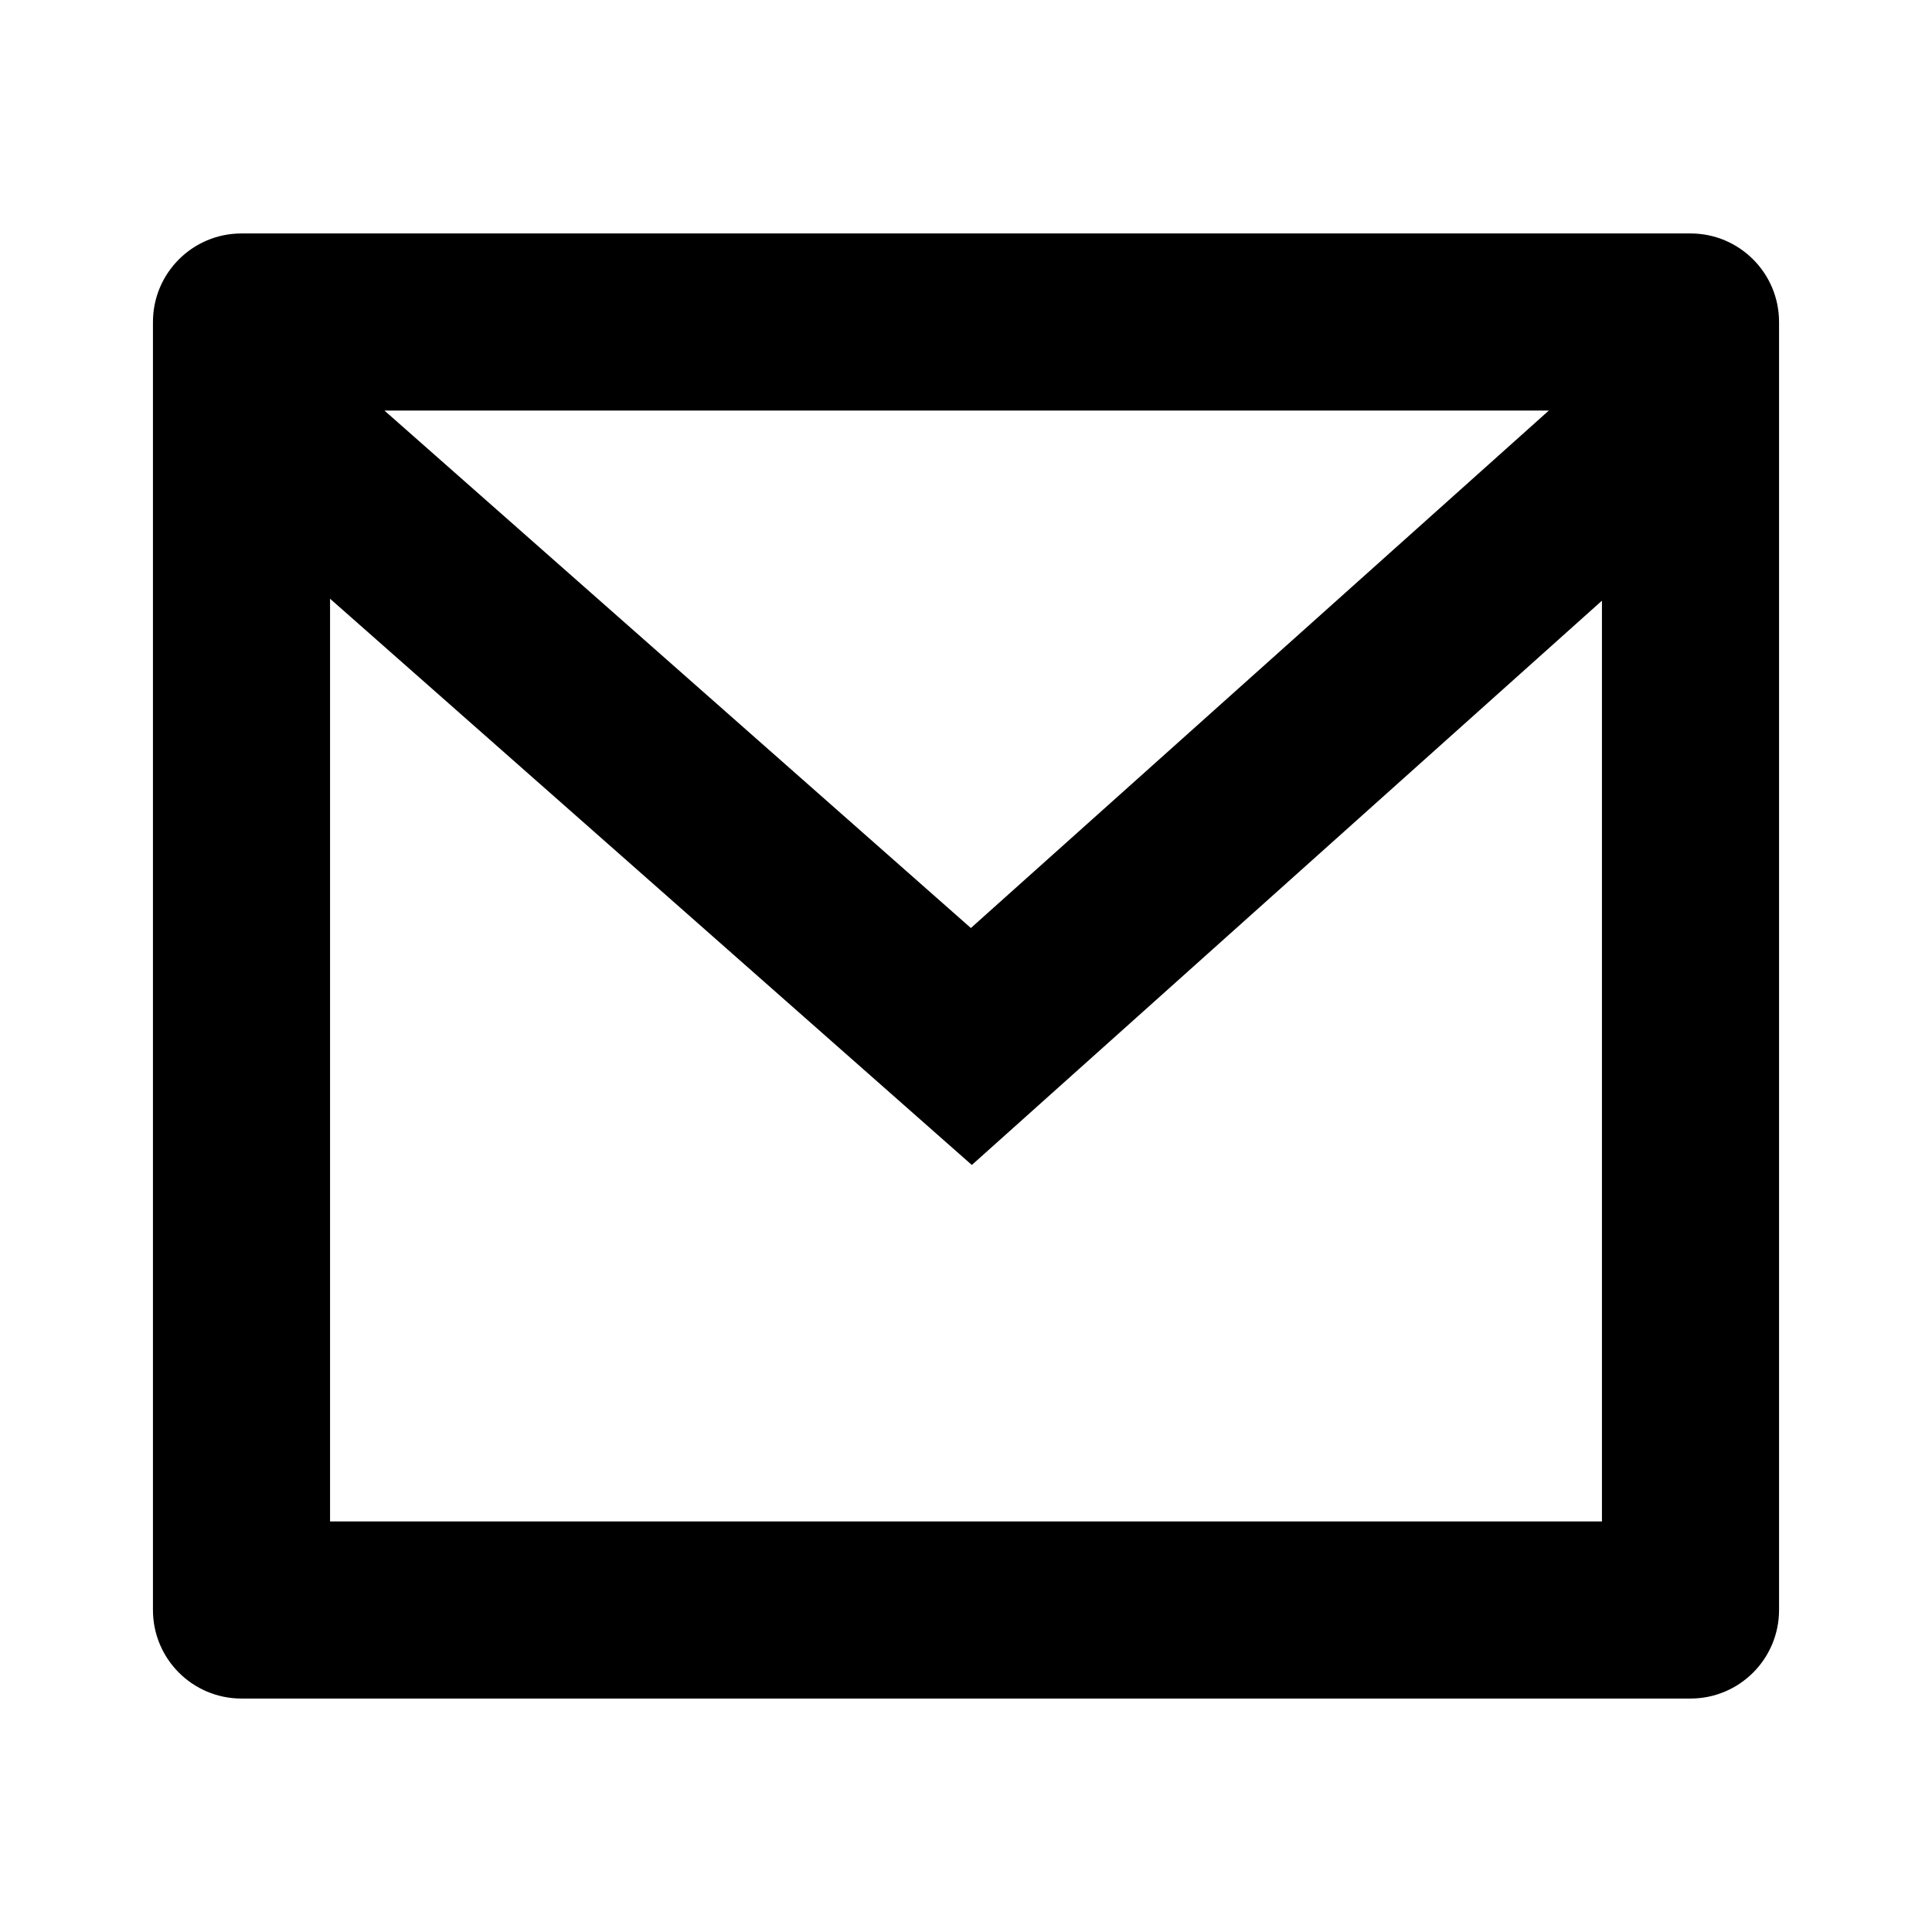
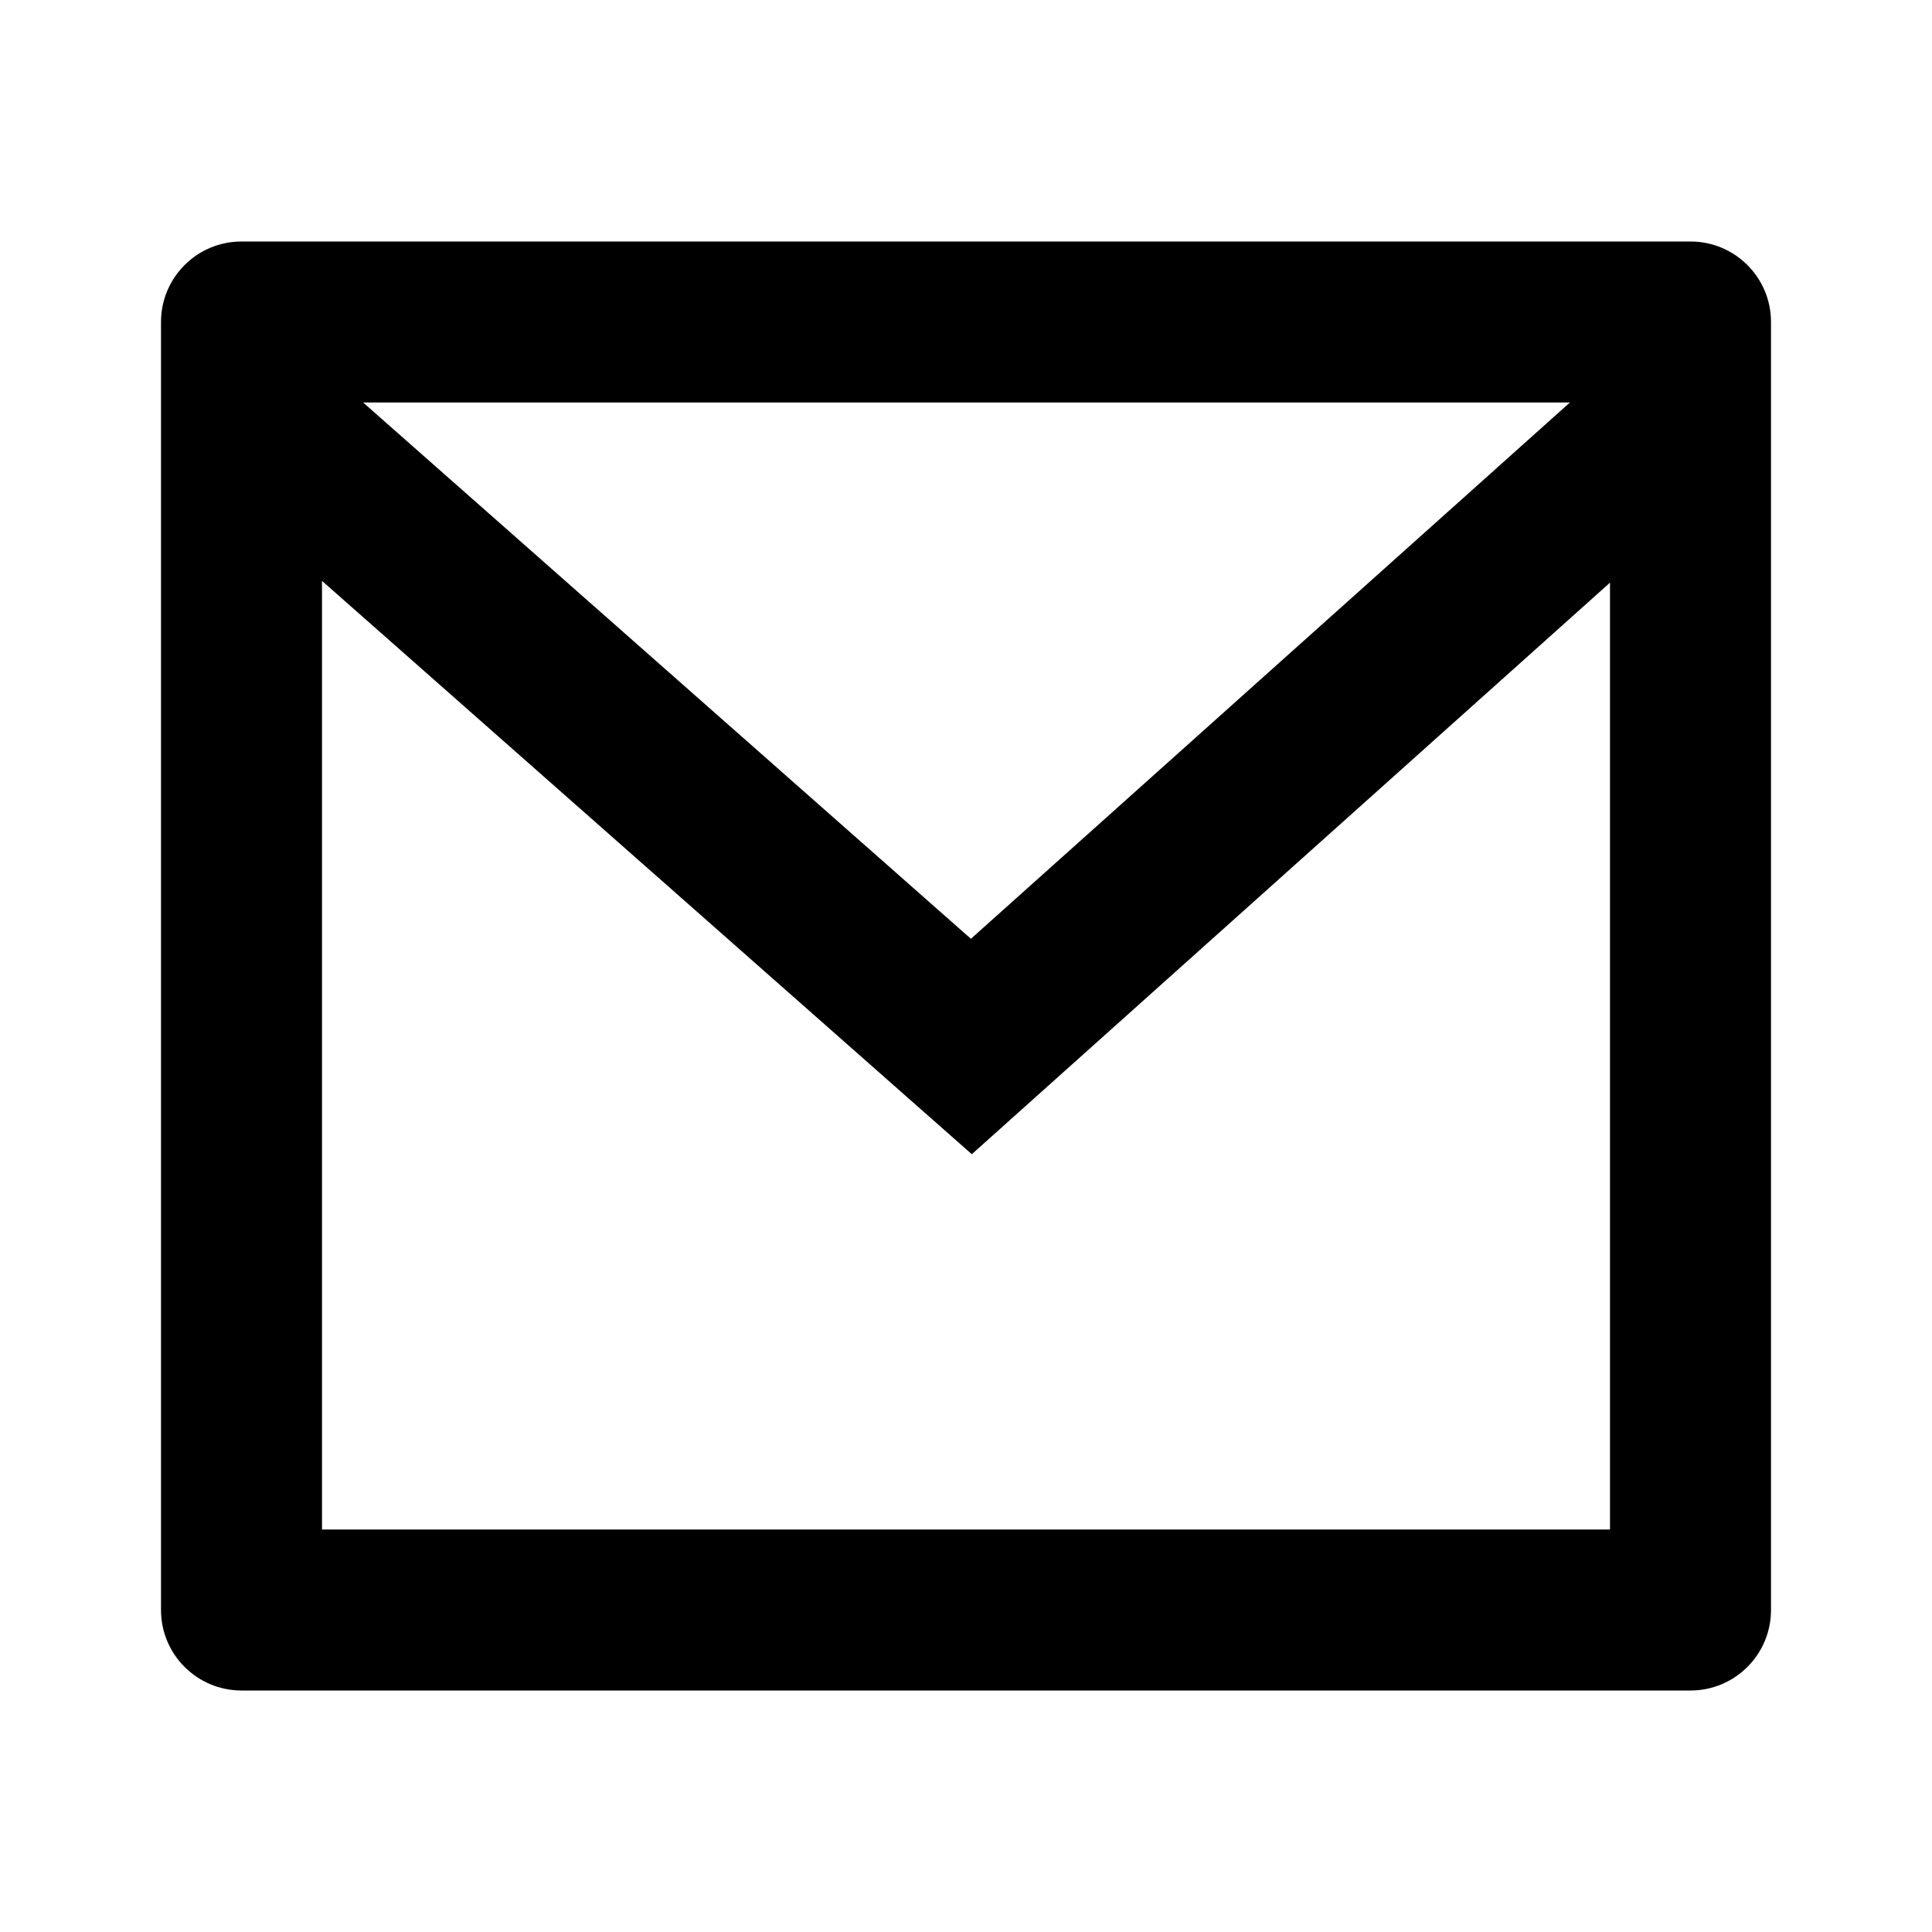
<svg xmlns="http://www.w3.org/2000/svg" width="24px" height="24px" viewBox="0 0 24 24">
-   <path fill="currentColor" d="M3 3h18a1 1 0 0 1 1 1v16a1 1 0 0 1-1 1H3a1 1 0 0 1-1-1V4a1 1 0 0 1 1-1m17 4.238l-7.928 7.1L4 7.216V19h16zM4.511 5l7.55 6.662L19.502 5z" stroke-width="0.2" stroke="currentColor" />
+   <path fill="currentColor" d="M3 3h18a1 1 0 0 1 1 1v16a1 1 0 0 1-1 1H3a1 1 0 0 1-1-1V4a1 1 0 0 1 1-1m17 4.238l-7.928 7.1L4 7.216V19h16zM4.511 5l7.55 6.662L19.502 5z" stroke-width="0" stroke="currentColor" />
</svg>
